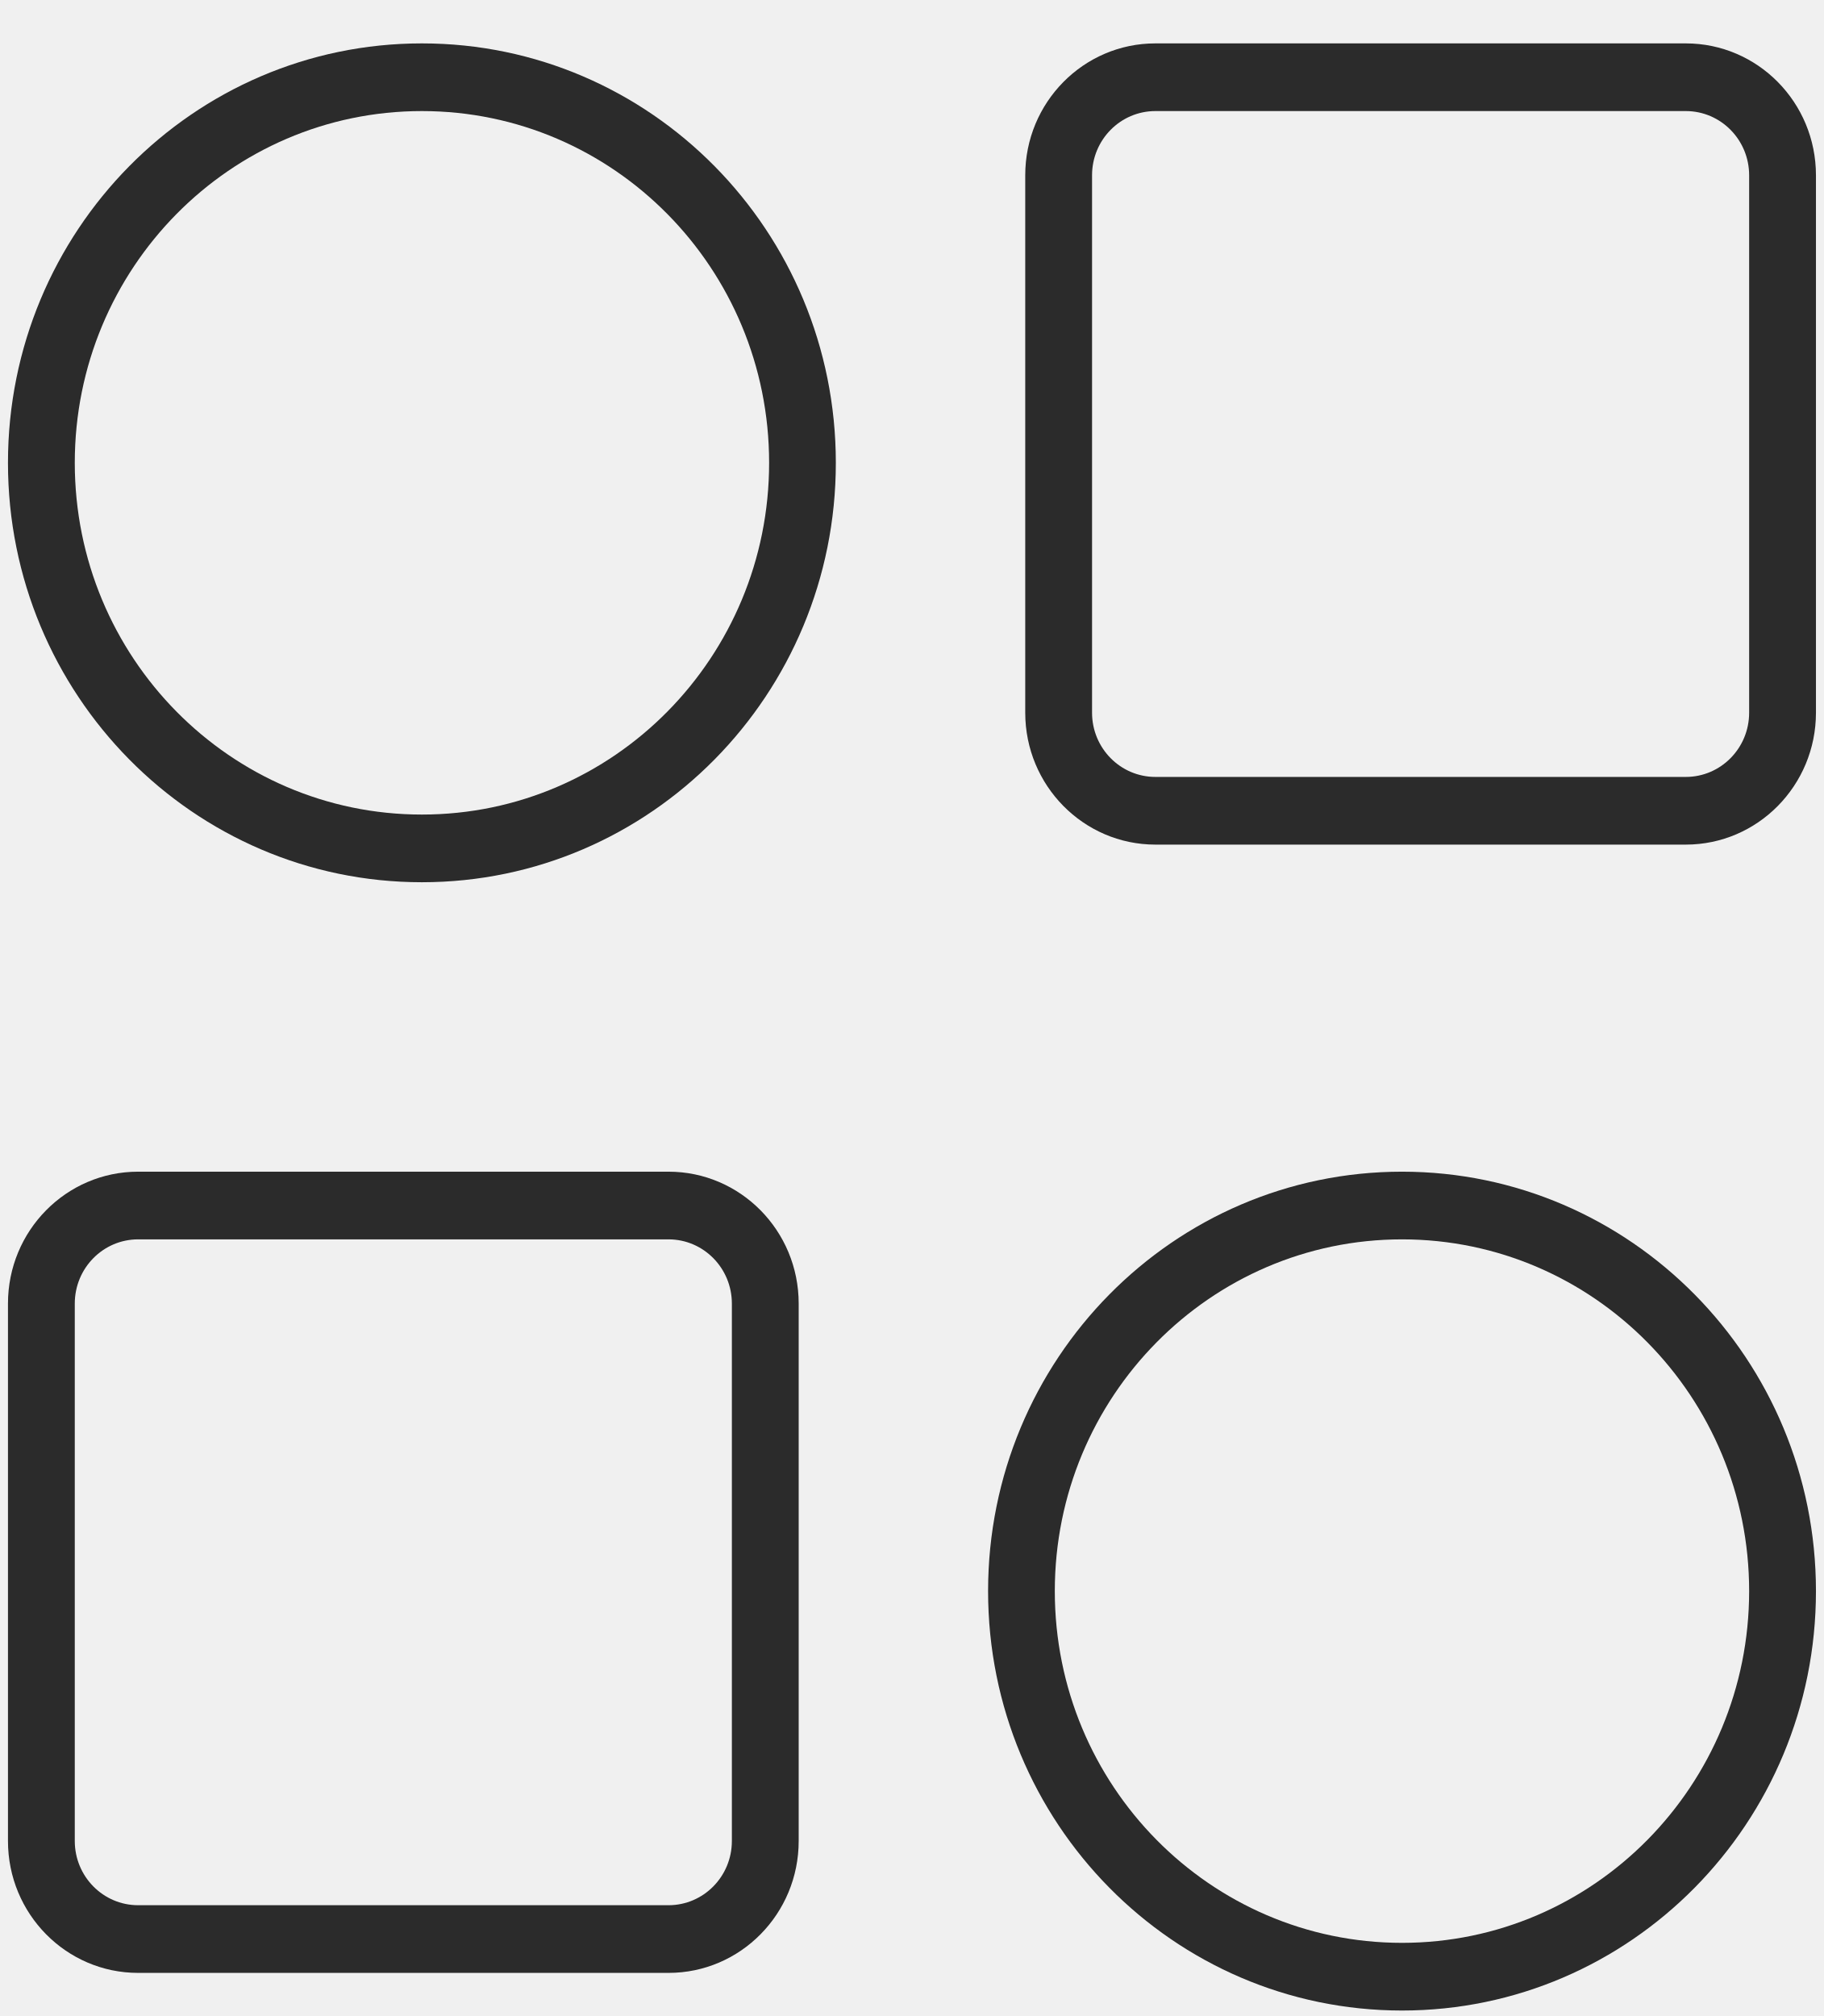
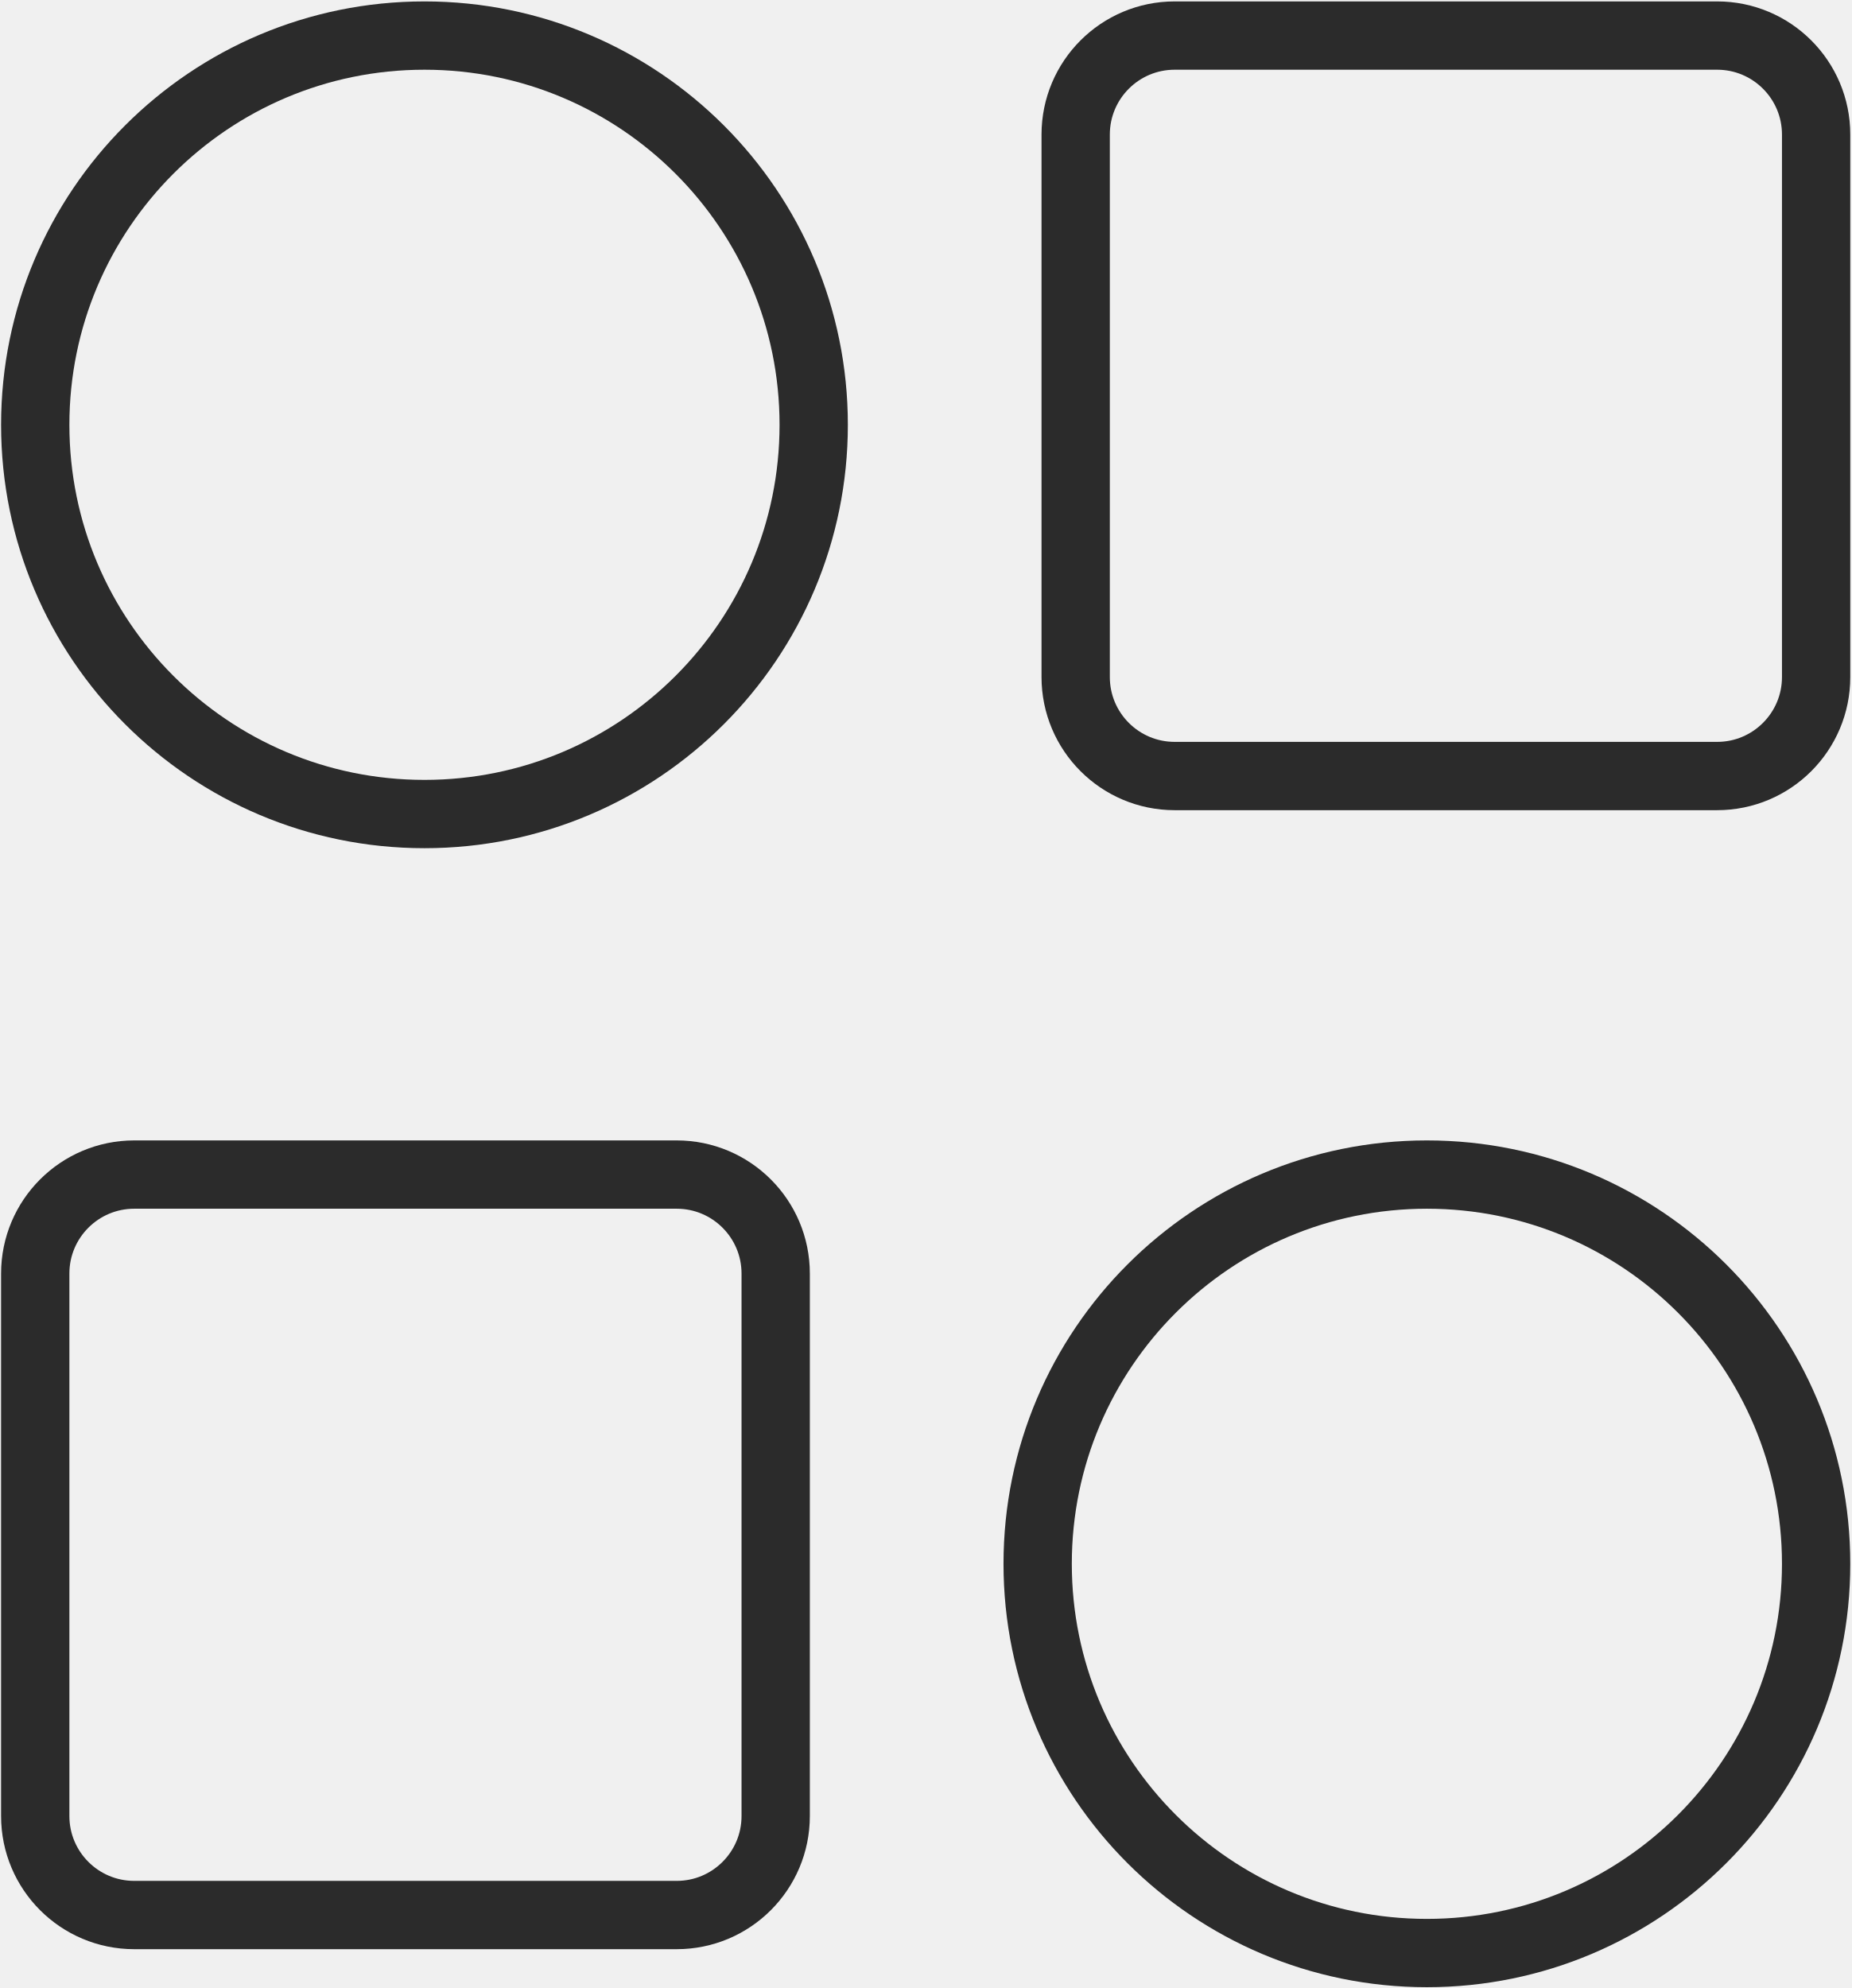
- <svg xmlns="http://www.w3.org/2000/svg" width="19" height="21" viewBox="0 0 19 21" fill="none">
-   <g clip-path="url(#clip0_179_5521)">
-     <path d="M8.012 4.821C8.012 2.797 6.393 1.157 4.395 1.157C2.398 1.157 0.779 2.797 0.779 4.821C0.779 6.845 2.398 8.485 4.395 8.485C6.393 8.485 8.012 6.845 8.012 4.821ZM8.707 4.821C8.707 7.234 6.777 9.19 4.395 9.19C2.014 9.19 0.083 7.234 0.083 4.821C0.083 2.408 2.014 0.452 4.395 0.452C6.777 0.452 8.707 2.408 8.707 4.821Z" fill="#2B2B2B" />
-     <path d="M18.221 1.826C18.221 1.457 17.926 1.157 17.561 1.157H12.036C11.671 1.157 11.376 1.457 11.376 1.826V7.424C11.376 7.793 11.671 8.093 12.036 8.093H17.561C17.926 8.093 18.221 7.793 18.221 7.424V1.826ZM18.917 7.424C18.917 8.182 18.31 8.798 17.561 8.798H12.036C11.287 8.798 10.68 8.182 10.68 7.424V1.826C10.68 1.067 11.287 0.452 12.036 0.452H17.561C18.31 0.452 18.917 1.067 18.917 1.826V7.424Z" fill="#2B2B2B" />
-     <path d="M18.221 16.574C18.221 14.551 16.602 12.91 14.605 12.91C12.608 12.91 10.988 14.551 10.988 16.574C10.988 18.598 12.608 20.238 14.605 20.238C16.602 20.238 18.221 18.598 18.221 16.574ZM18.917 16.574C18.917 18.987 16.986 20.943 14.605 20.943C12.223 20.943 10.293 18.987 10.293 16.574C10.293 14.161 12.223 12.205 14.605 12.205C16.986 12.205 18.917 14.161 18.917 16.574Z" fill="#2B2B2B" />
-     <path d="M0.779 19.177C0.779 19.546 1.074 19.846 1.439 19.846H6.964C7.329 19.846 7.624 19.546 7.624 19.177L7.624 13.579C7.624 13.21 7.329 12.91 6.964 12.91H1.439C1.074 12.91 0.779 13.21 0.779 13.579L0.779 19.177ZM0.083 13.579C0.083 12.82 0.69 12.205 1.439 12.205H6.964C7.713 12.205 8.32 12.82 8.32 13.579V19.177C8.32 19.936 7.713 20.551 6.964 20.551H1.439C0.69 20.551 0.083 19.936 0.083 19.177V13.579Z" fill="#2B2B2B" />
+ <svg xmlns="http://www.w3.org/2000/svg" width="786" height="844" viewBox="0 0 786 844" fill="none">
+   <g clip-path="url(#clip0_2189_21069)">
+     <path d="M180.21 345.6C271.475 345.6 345.46 271.615 345.46 180.35C345.46 89.085 271.475 15.1 180.21 15.1C88.945 15.1 14.96 89.085 14.96 180.35C14.96 271.615 88.945 345.6 180.21 345.6Z" stroke="#2B2B2B" stroke-width="29" stroke-miterlimit="10" />
+     <path d="M729.01 15.1H498.71C475.498 15.1 456.68 33.917 456.68 57.13V287.43C456.68 310.642 475.498 329.46 498.71 329.46H729.01C752.223 329.46 771.04 310.642 771.04 287.43V57.13C771.04 33.917 752.223 15.1 729.01 15.1Z" stroke="#2B2B2B" stroke-width="29" stroke-miterlimit="10" />
+     <path d="M605.79 829.16C697.055 829.16 771.04 755.175 771.04 663.91C771.04 572.645 697.055 498.66 605.79 498.66C514.525 498.66 440.54 572.645 440.54 663.91C440.54 755.175 514.525 829.16 605.79 829.16Z" stroke="#2B2B2B" stroke-width="29" stroke-miterlimit="10" />
+     <path d="M56.99 813.02H287.29C310.502 813.02 329.32 794.203 329.32 770.99L329.32 540.69C329.32 517.477 310.502 498.66 287.29 498.66L56.99 498.66C33.777 498.66 14.96 517.477 14.96 540.69L14.96 770.99C14.96 794.203 33.777 813.02 56.99 813.02Z" stroke="#2B2B2B" stroke-width="29" stroke-miterlimit="10" />
  </g>
  <defs>
-     <clipPath id="clip0_179_5521">
-       <rect width="19" height="21" fill="white" />
+     <clipPath id="clip0_2189_21069">
+       <rect width="786" height="844" fill="white" />
    </clipPath>
  </defs>
</svg>
